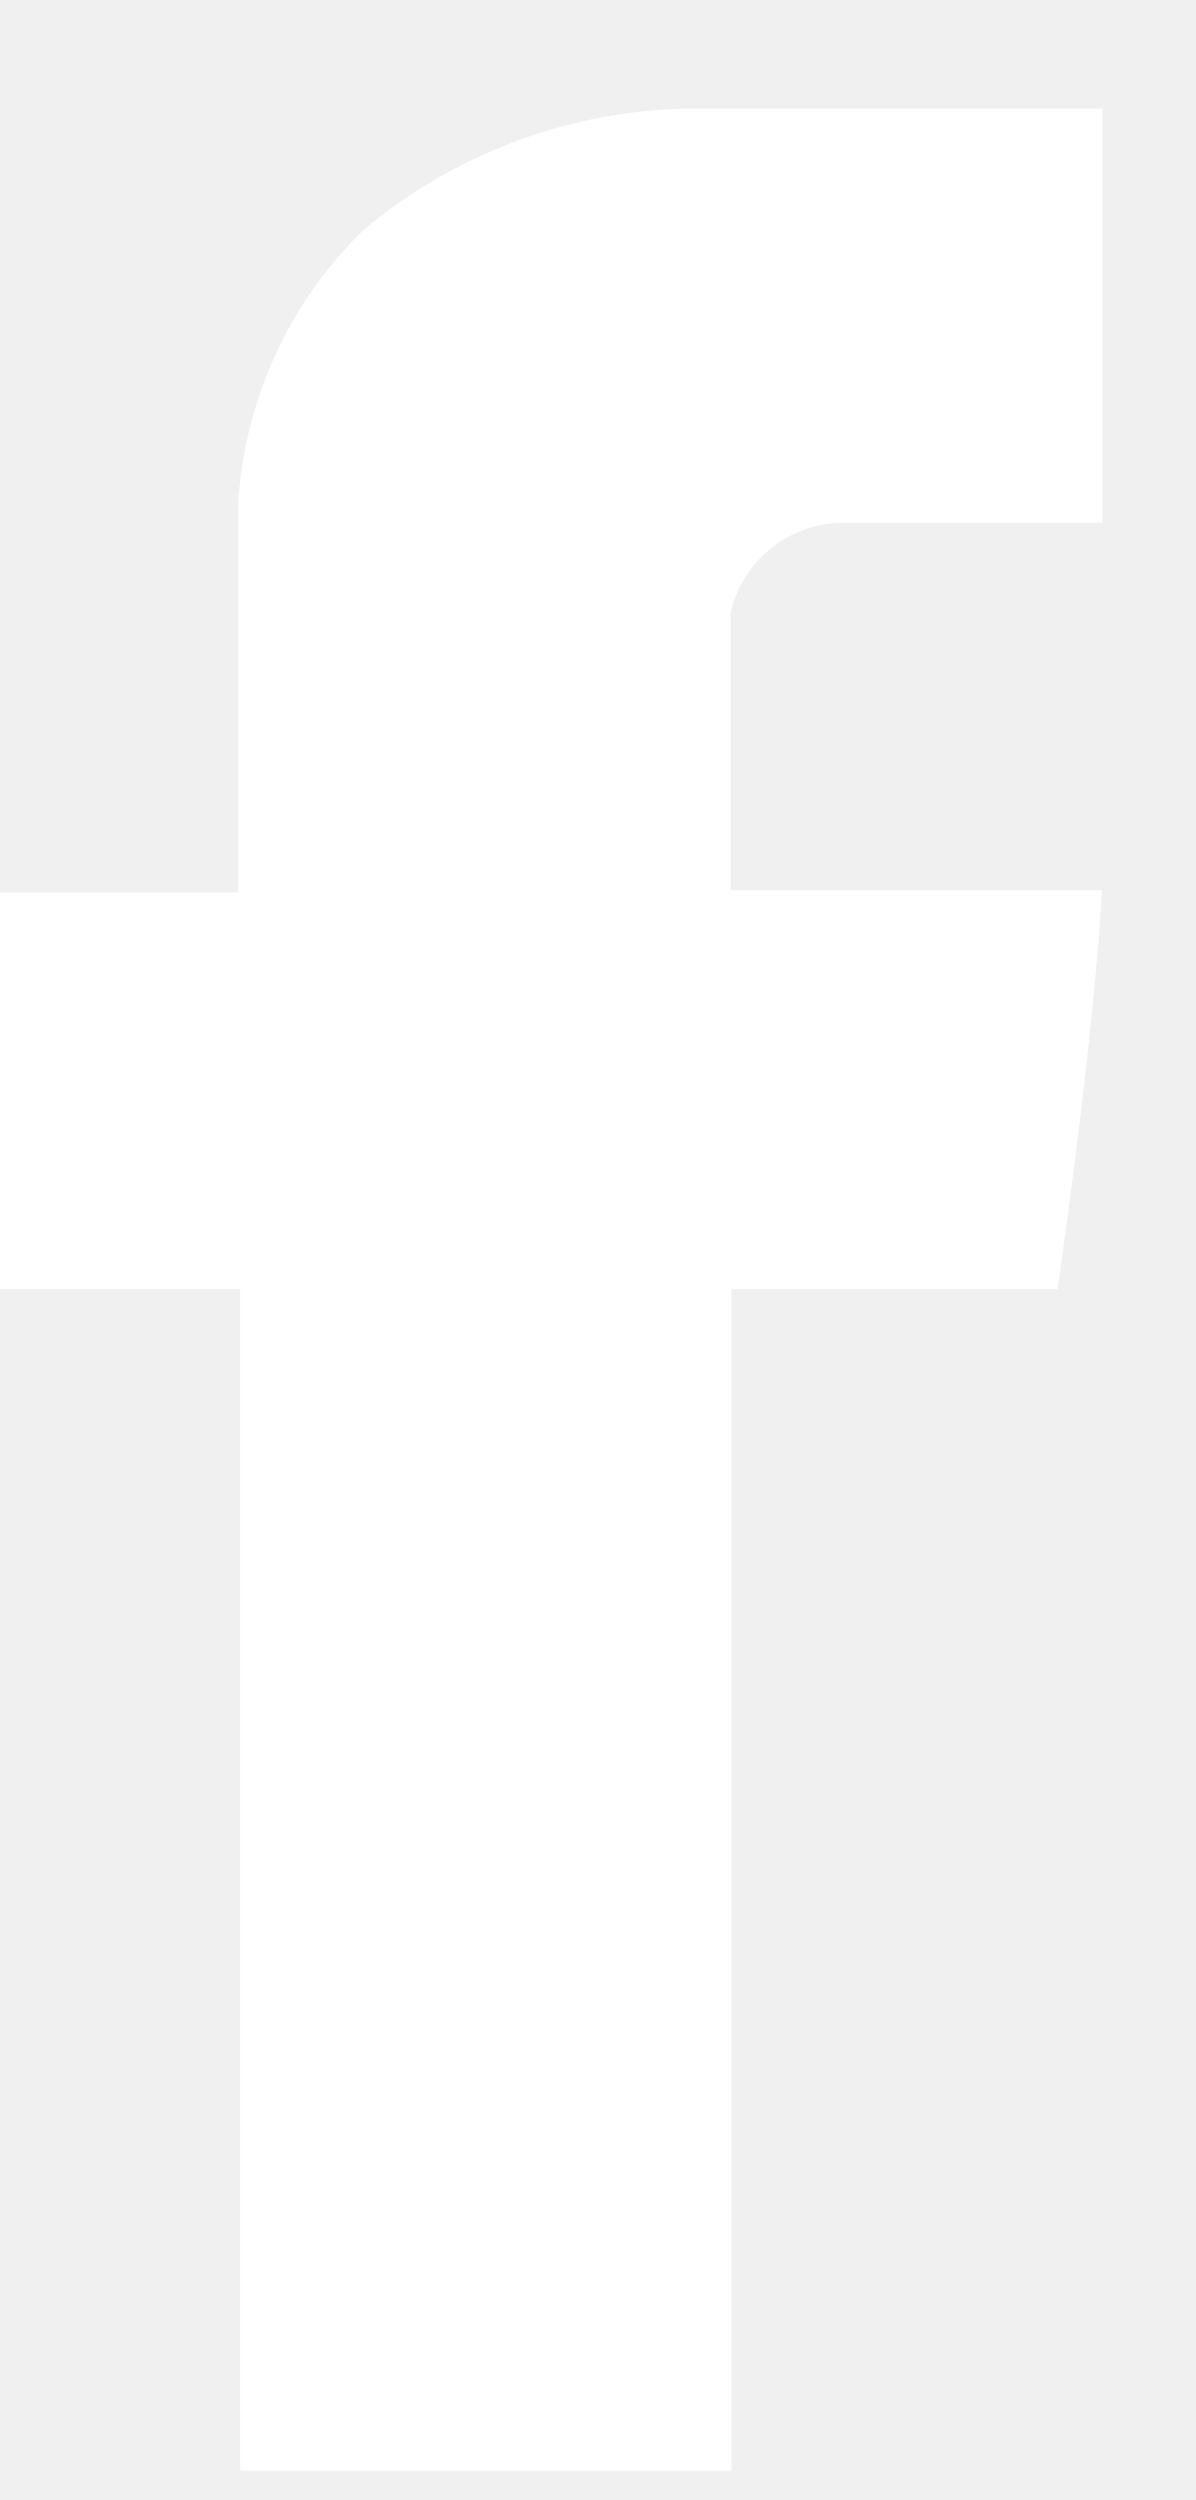
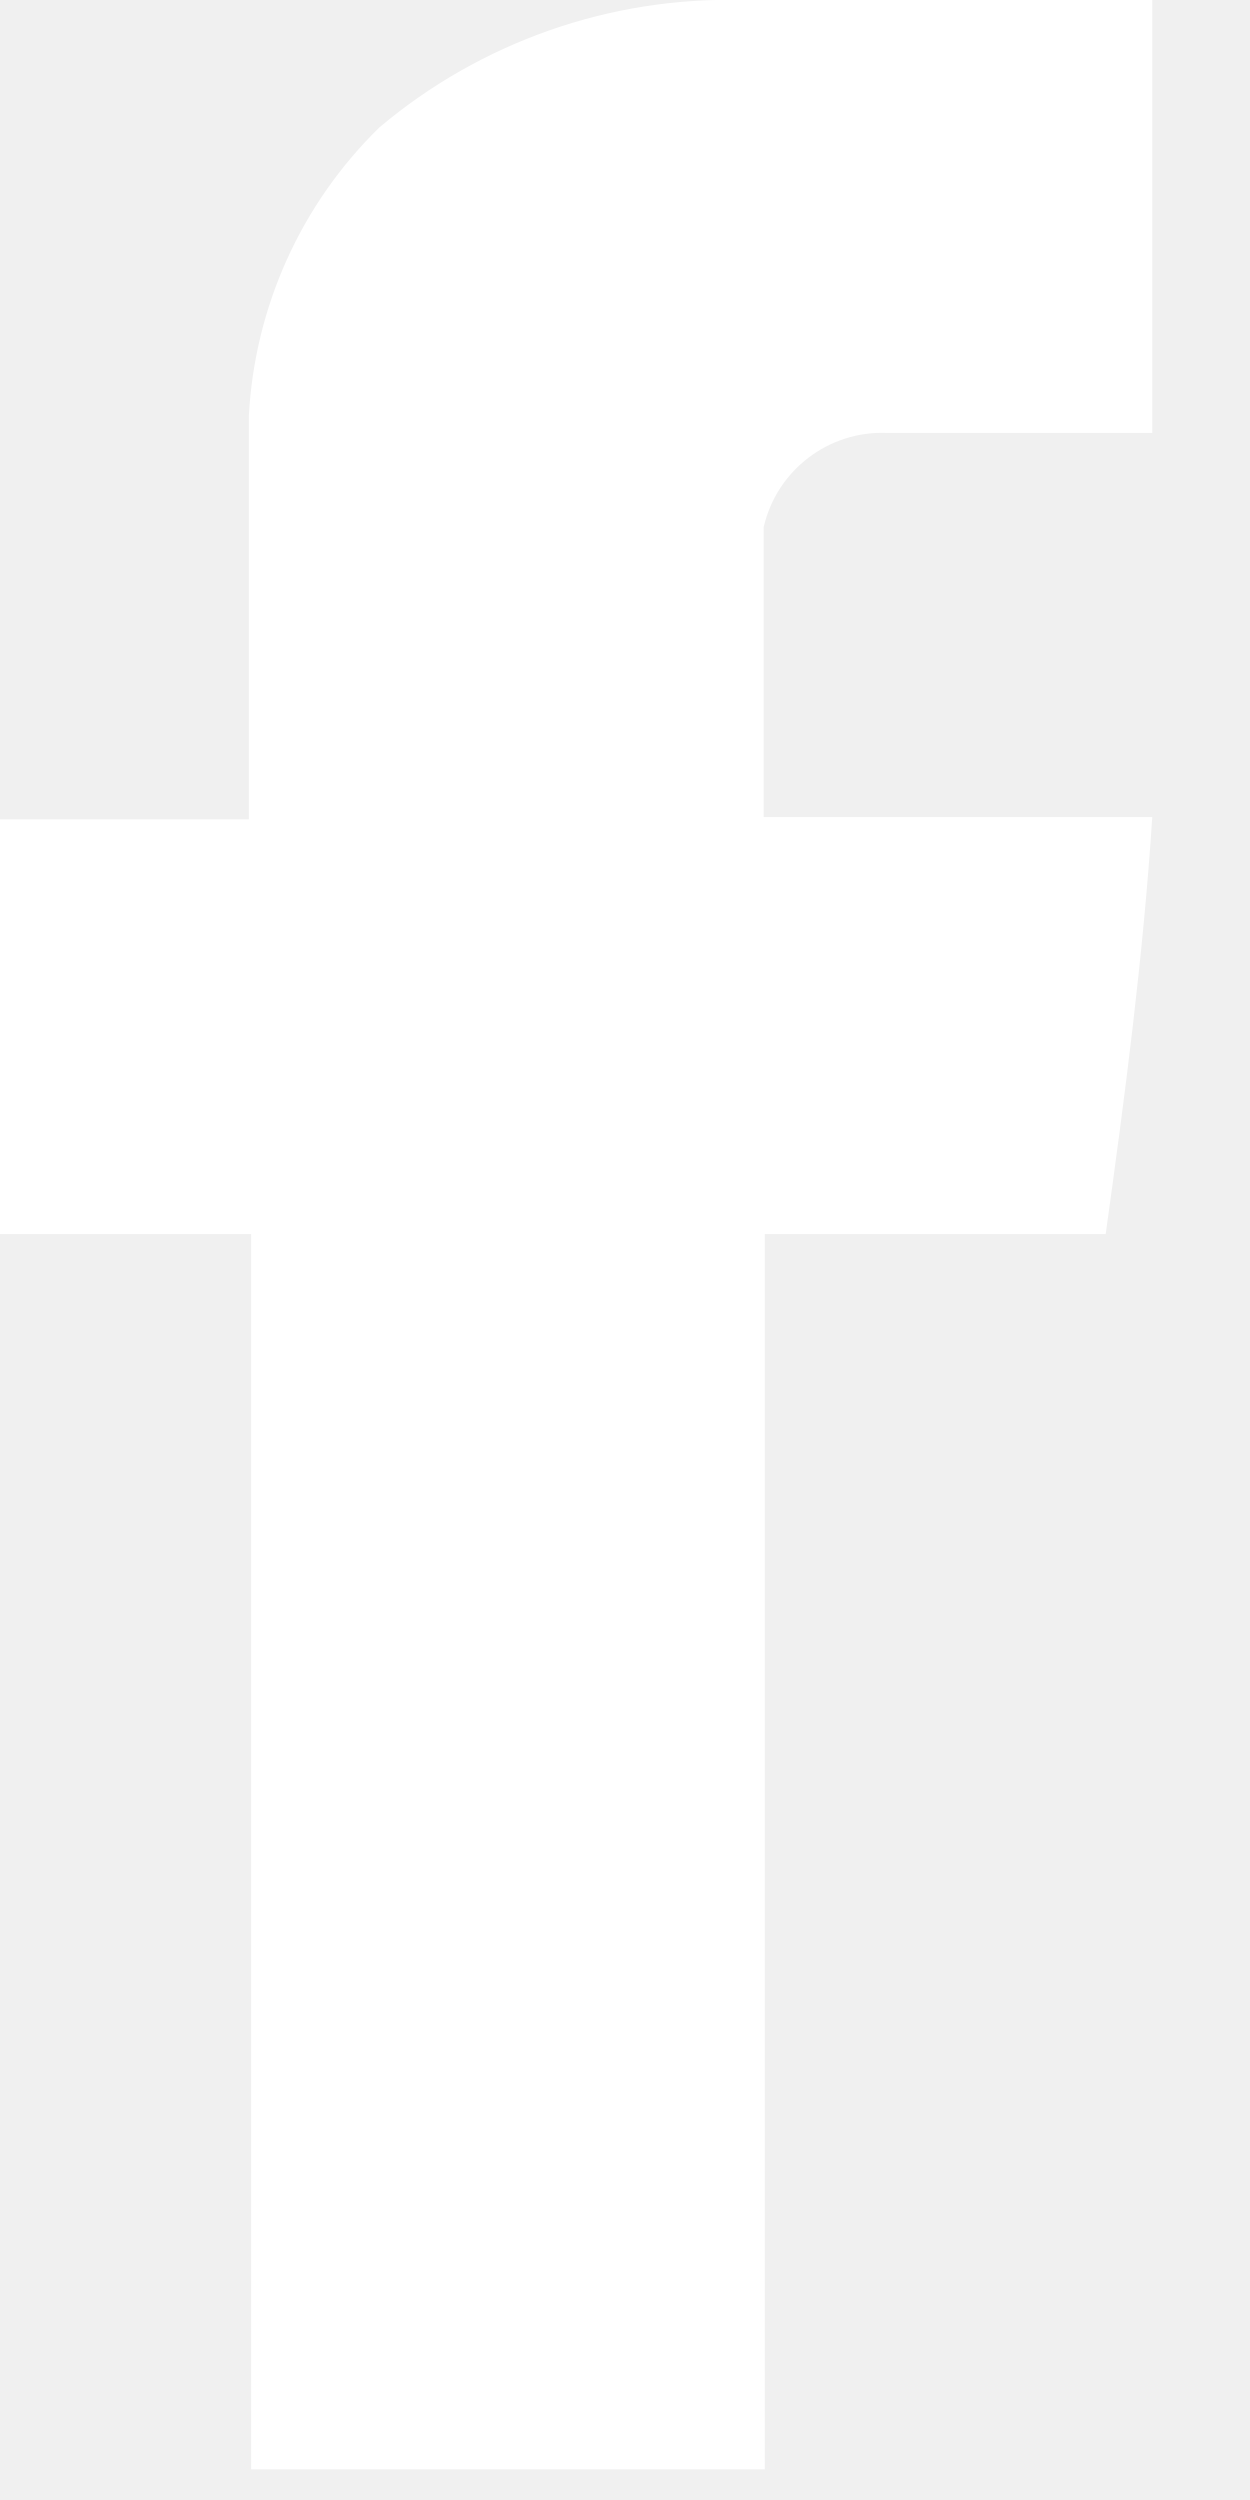
- <svg xmlns="http://www.w3.org/2000/svg" width="11" height="23" viewBox="0 0 11 23" fill="none">
-   <path d="M3.34 2.12C4.231 1.37 5.366 0.971 6.53 1H10.14V4.81H7.81C7.294 4.787 6.835 5.136 6.72 5.64V8.19H10.14C10.06 9.42 9.9 10.64 9.73 11.86H6.73V22.73H2.21V11.86H0V8.21H2.19V4.66C2.241 3.699 2.651 2.792 3.34 2.12Z" fill="white" />
+ <svg xmlns="http://www.w3.org/2000/svg" width="11px" height="22px" viewBox="0 0 11 22" version="1.1">
+   <g id="Pages" stroke="none" stroke-width="1" fill="none" fill-rule="evenodd">
+     <g id="Item" transform="translate(-599, -1079)" fill="#FFFFFF">
+       <g id="footer" transform="translate(0, 973)">
+         <g id="facebook" transform="translate(599, 105)">
+           <g id="Shape">
+             <path d="M3.34,2.12 C4.231,1.37 5.366,0.971 6.53,1 L10.14,1 L10.14,4.81 L7.81,4.81 C7.294,4.787 6.835,5.137 6.72,5.64 L6.72,8.19 L10.14,8.19 C10.06,9.42 9.9,10.64 9.73,11.86 L6.73,11.86 L6.73,22.73 L2.21,22.73 L2.21,11.86 L0,11.86 L0,8.21 L2.19,8.21 L2.19,4.66 C2.241,3.699 2.651,2.792 3.34,2.12 Z" fill-rule="nonzero" />
+           </g>
+         </g>
+       </g>
+     </g>
+   </g>
</svg>
